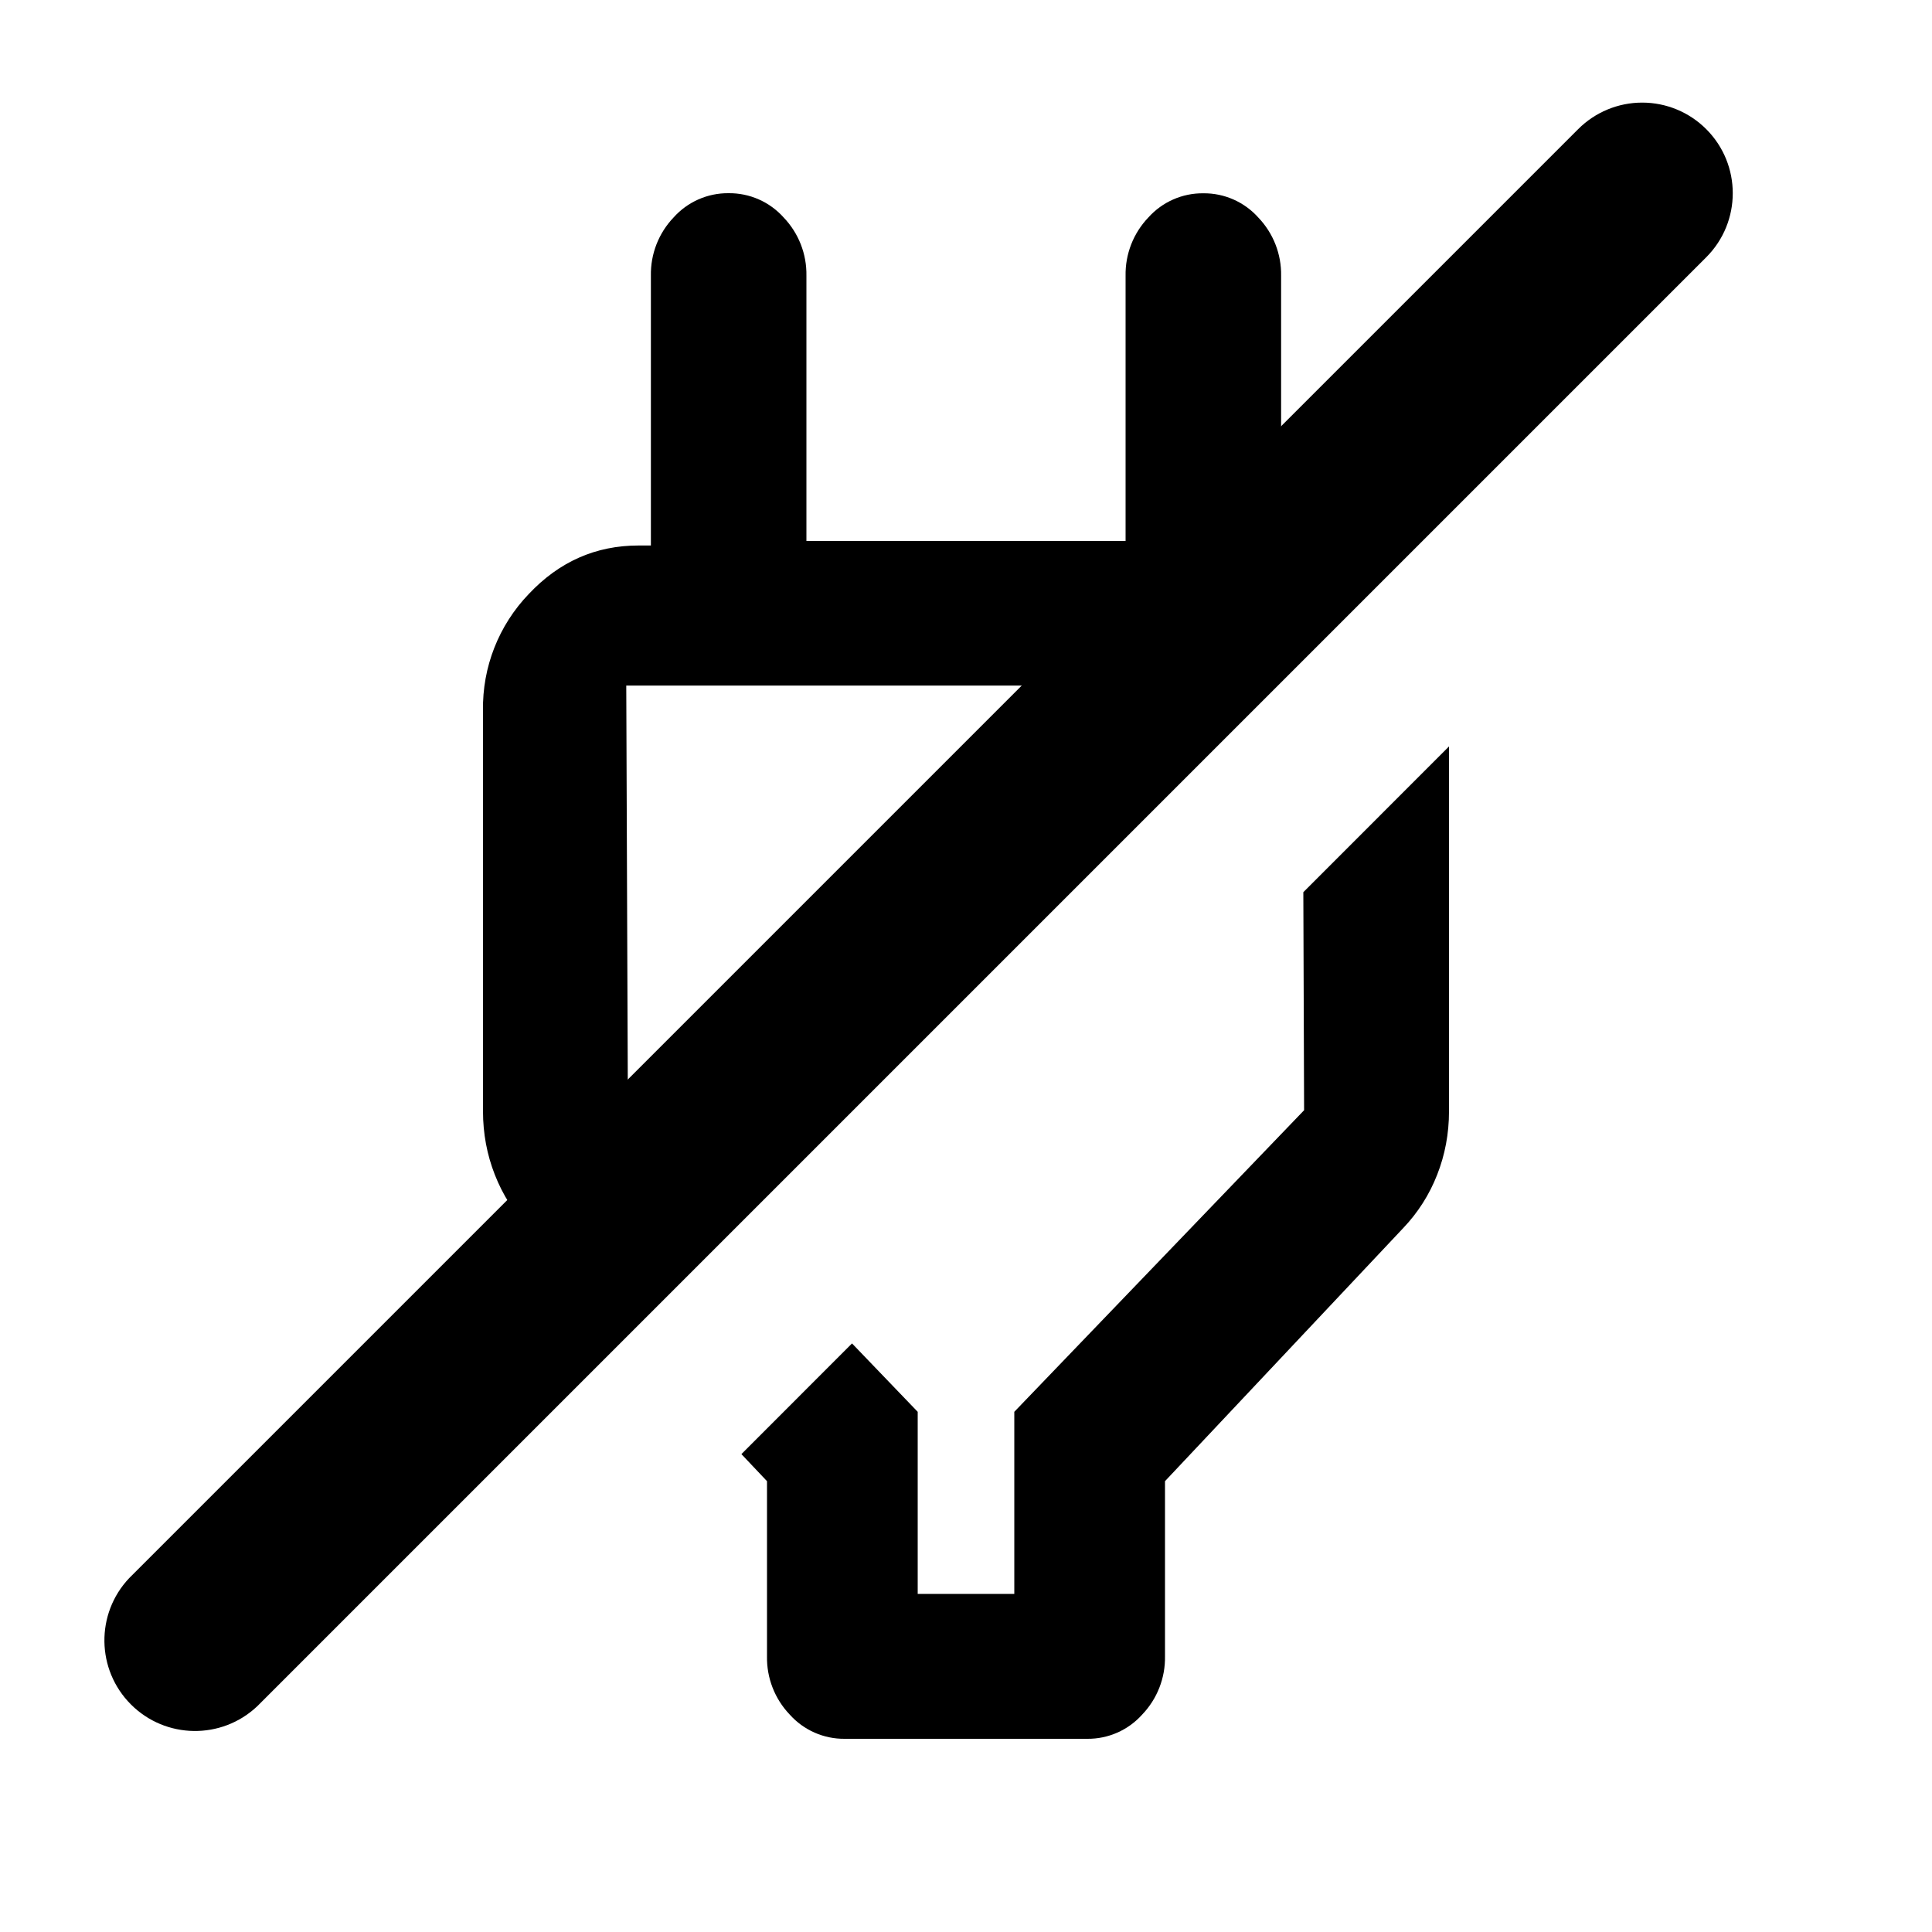
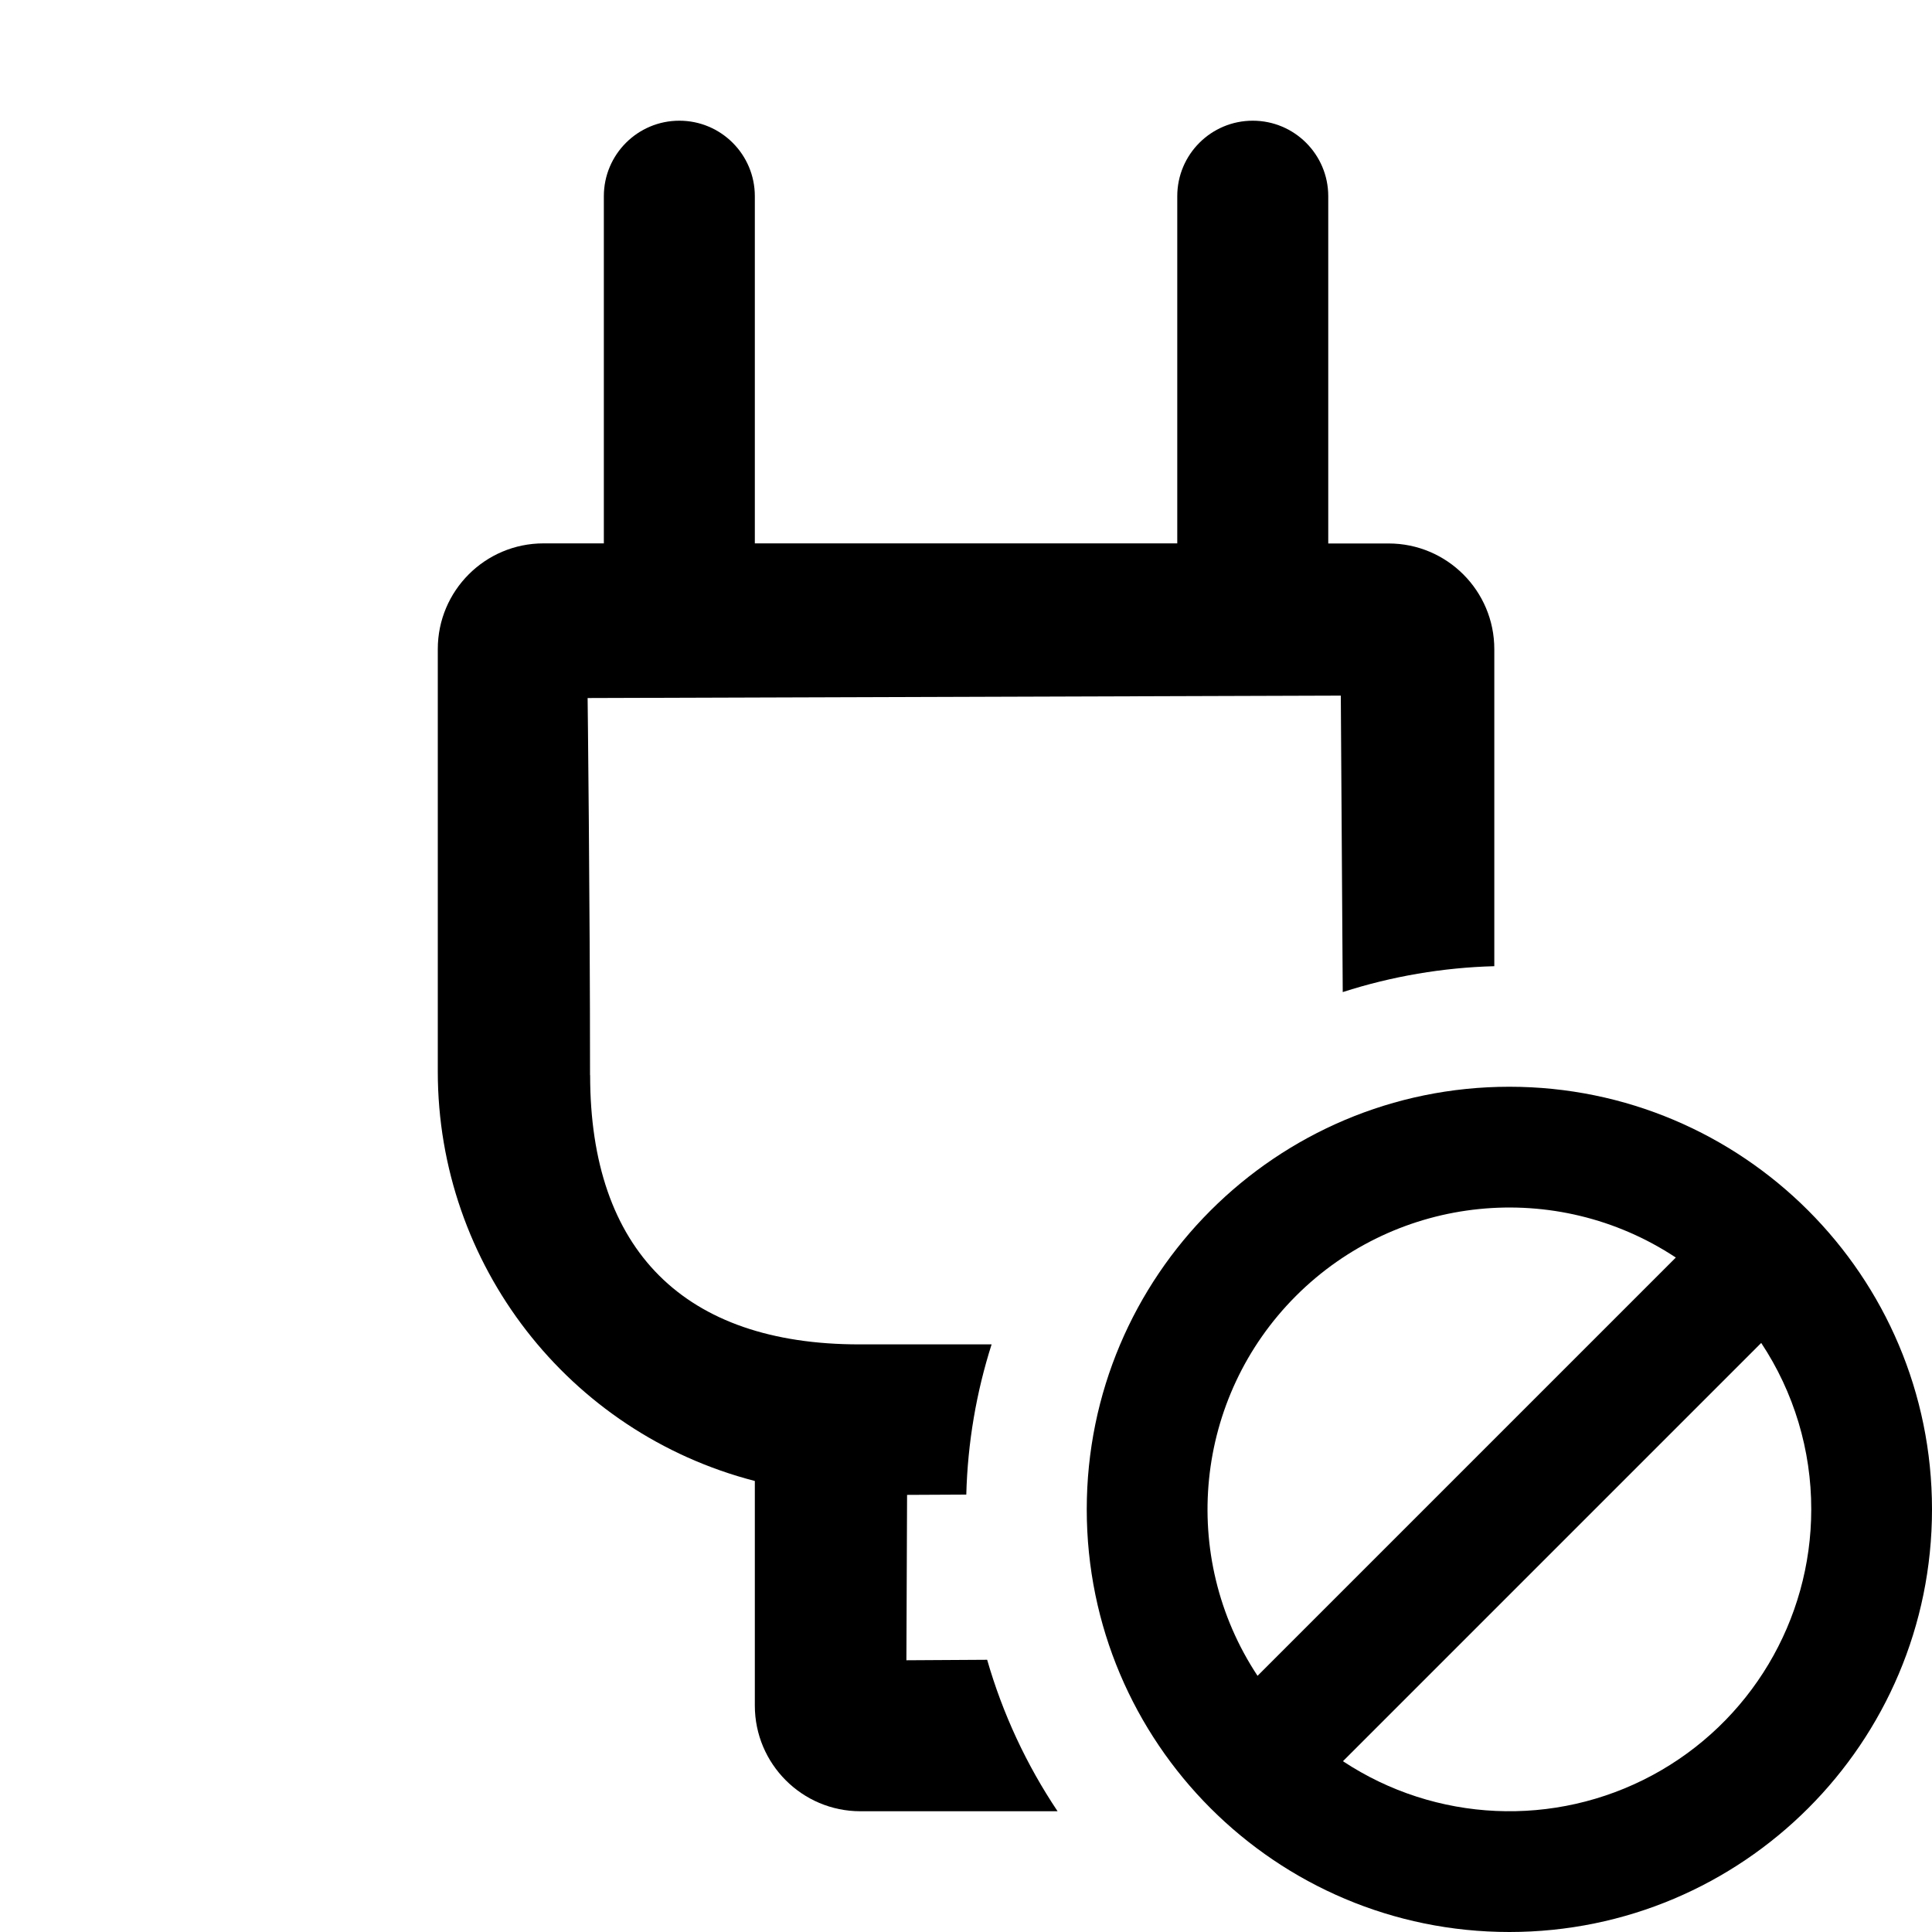
<svg xmlns="http://www.w3.org/2000/svg" width="20" height="20" fill="currentColor" viewBox="0 0 20 20">
-   <path fill-rule="evenodd" d="M14.2 5.876a1.48 1.48 0 0 0-.81-.23h-.128v-2.79a.85.85 0 0 0-.236-.604.753.753 0 0 0-.569-.251.753.753 0 0 0-.569.25.85.85 0 0 0-.236.605V5.6H8.348V2.855a.85.85 0 0 0-.236-.604.753.753 0 0 0-.57-.251.753.753 0 0 0-.568.25.85.85 0 0 0-.236.605v2.792H6.61c-.442 0-.821.167-1.136.502A1.699 1.699 0 0 0 5 7.356v4.148c0 .23.041.45.123.658.082.209.199.392.35.55l.916.974 1.132-1.13L6.5 11.492l-.017-4.395h6.495L14.2 5.876Zm-5.38 8.031.68.708V16.5h1v-1.885l3-3.122-.008-2.257L15 7.727v3.777c0 .23-.041.45-.123.658a1.686 1.686 0 0 1-.35.55l-2.467 2.621v1.812a.85.85 0 0 1-.236.604.753.753 0 0 1-.569.251h-2.51a.753.753 0 0 1-.569-.25.85.85 0 0 1-.236-.605v-1.812l-.265-.28 1.145-1.146Z" clip-rule="evenodd" />
-   <path fill-rule="evenodd" d="M17.663 1.337a.938.938 0 0 1 0 1.326l-15 15a.938.938 0 0 1-1.326-1.326l15-15a.937.937 0 0 1 1.326 0Z" clip-rule="evenodd" />
+   <path fill-rule="evenodd" d="M6.108 11.13c0-1.811-.025-3.904-.025-3.904l7.797-.025.02 3.069a5.611 5.611 0 0 1 1.569-.268V6.72c0-.604-.49-1.094-1.094-1.094h-.625V2.031a.781.781 0 0 0-1.563 0v3.594H7.814V2.031a.781.781 0 0 0-1.563 0v3.594h-.625c-.604 0-1.094.49-1.094 1.094v4.375a4.377 4.377 0 0 0 3.282 4.237v2.325c0 .604.49 1.094 1.093 1.094h2.041a5.6 5.6 0 0 1-.729-1.568l-.836.005.007-1.712.613-.003c.014-.54.105-1.062.262-1.555h-1.37c-1.812 0-2.786-.974-2.786-2.786Z" clip-rule="evenodd" />
+   <path fill-rule="evenodd" d="M20 15.625a4.375 4.375 0 1 1-8.75 0 4.375 4.375 0 0 1 8.75 0Zm-1.25 0a3.125 3.125 0 0 1-4.848 2.607l4.33-4.33a3.11 3.11 0 0 1 .518 1.723Zm-5.732 1.723 4.33-4.33a3.125 3.125 0 0 0-4.33 4.33Z" clip-rule="evenodd" />
</svg>
